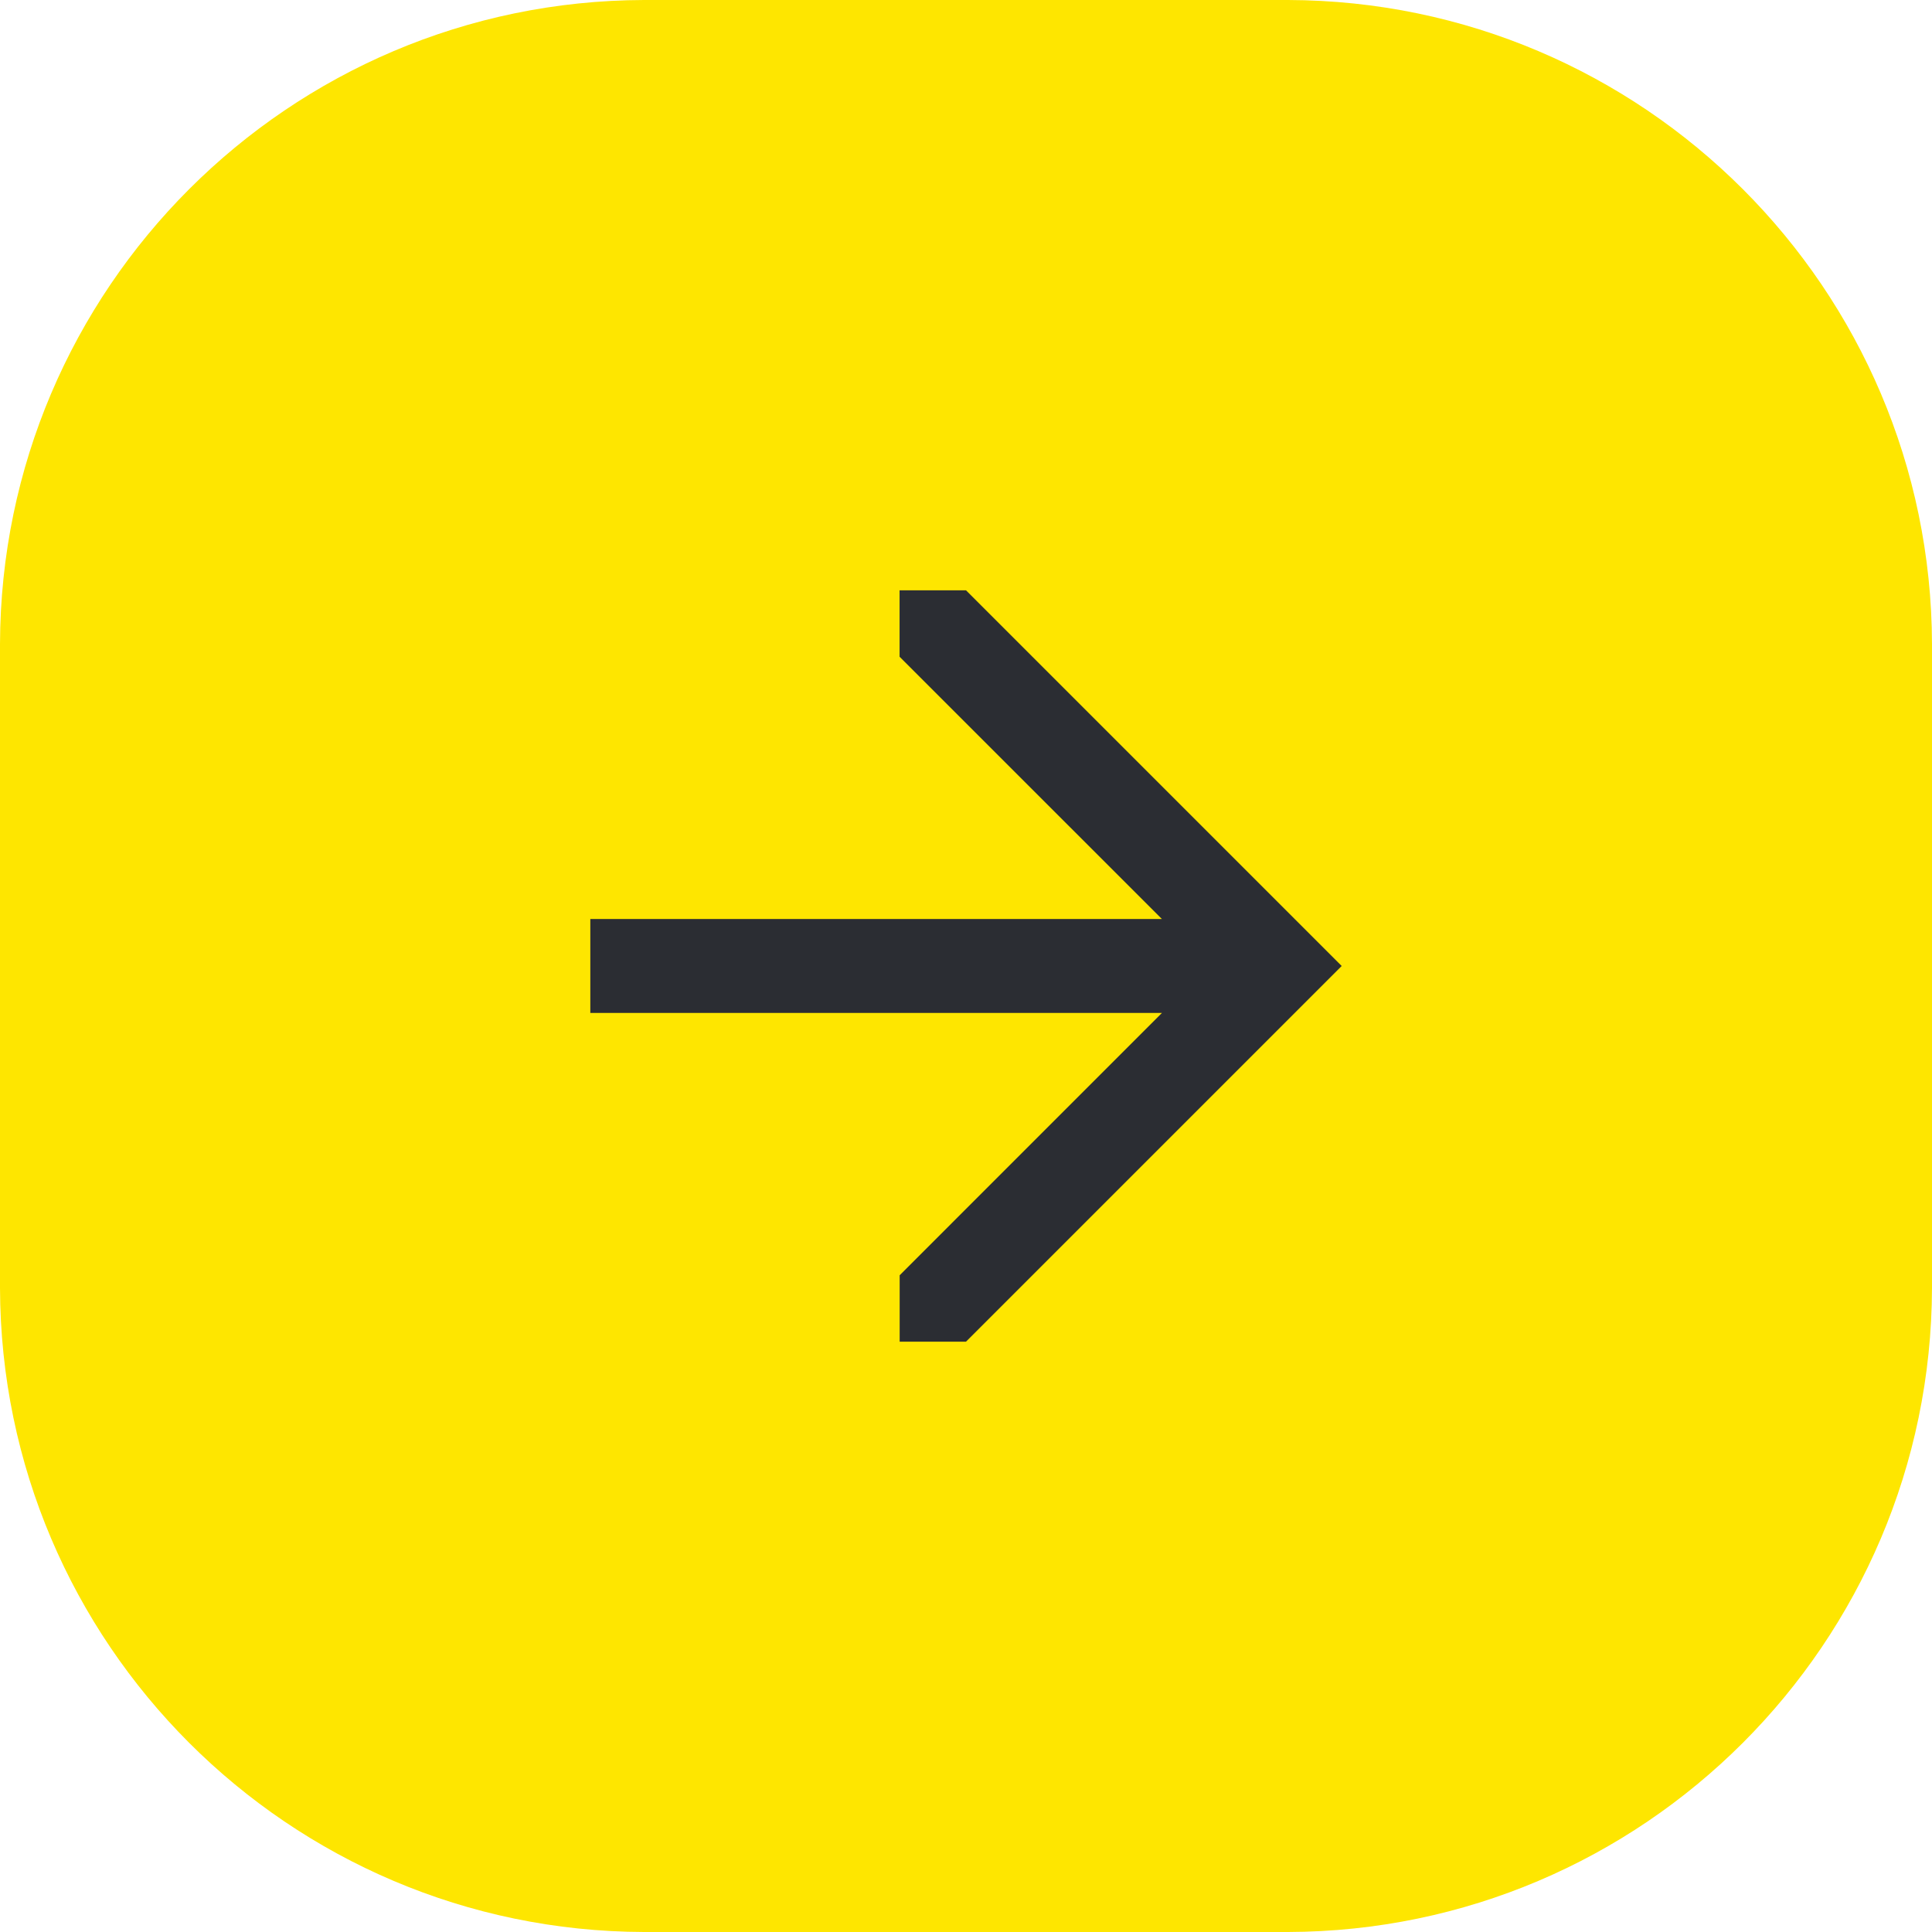
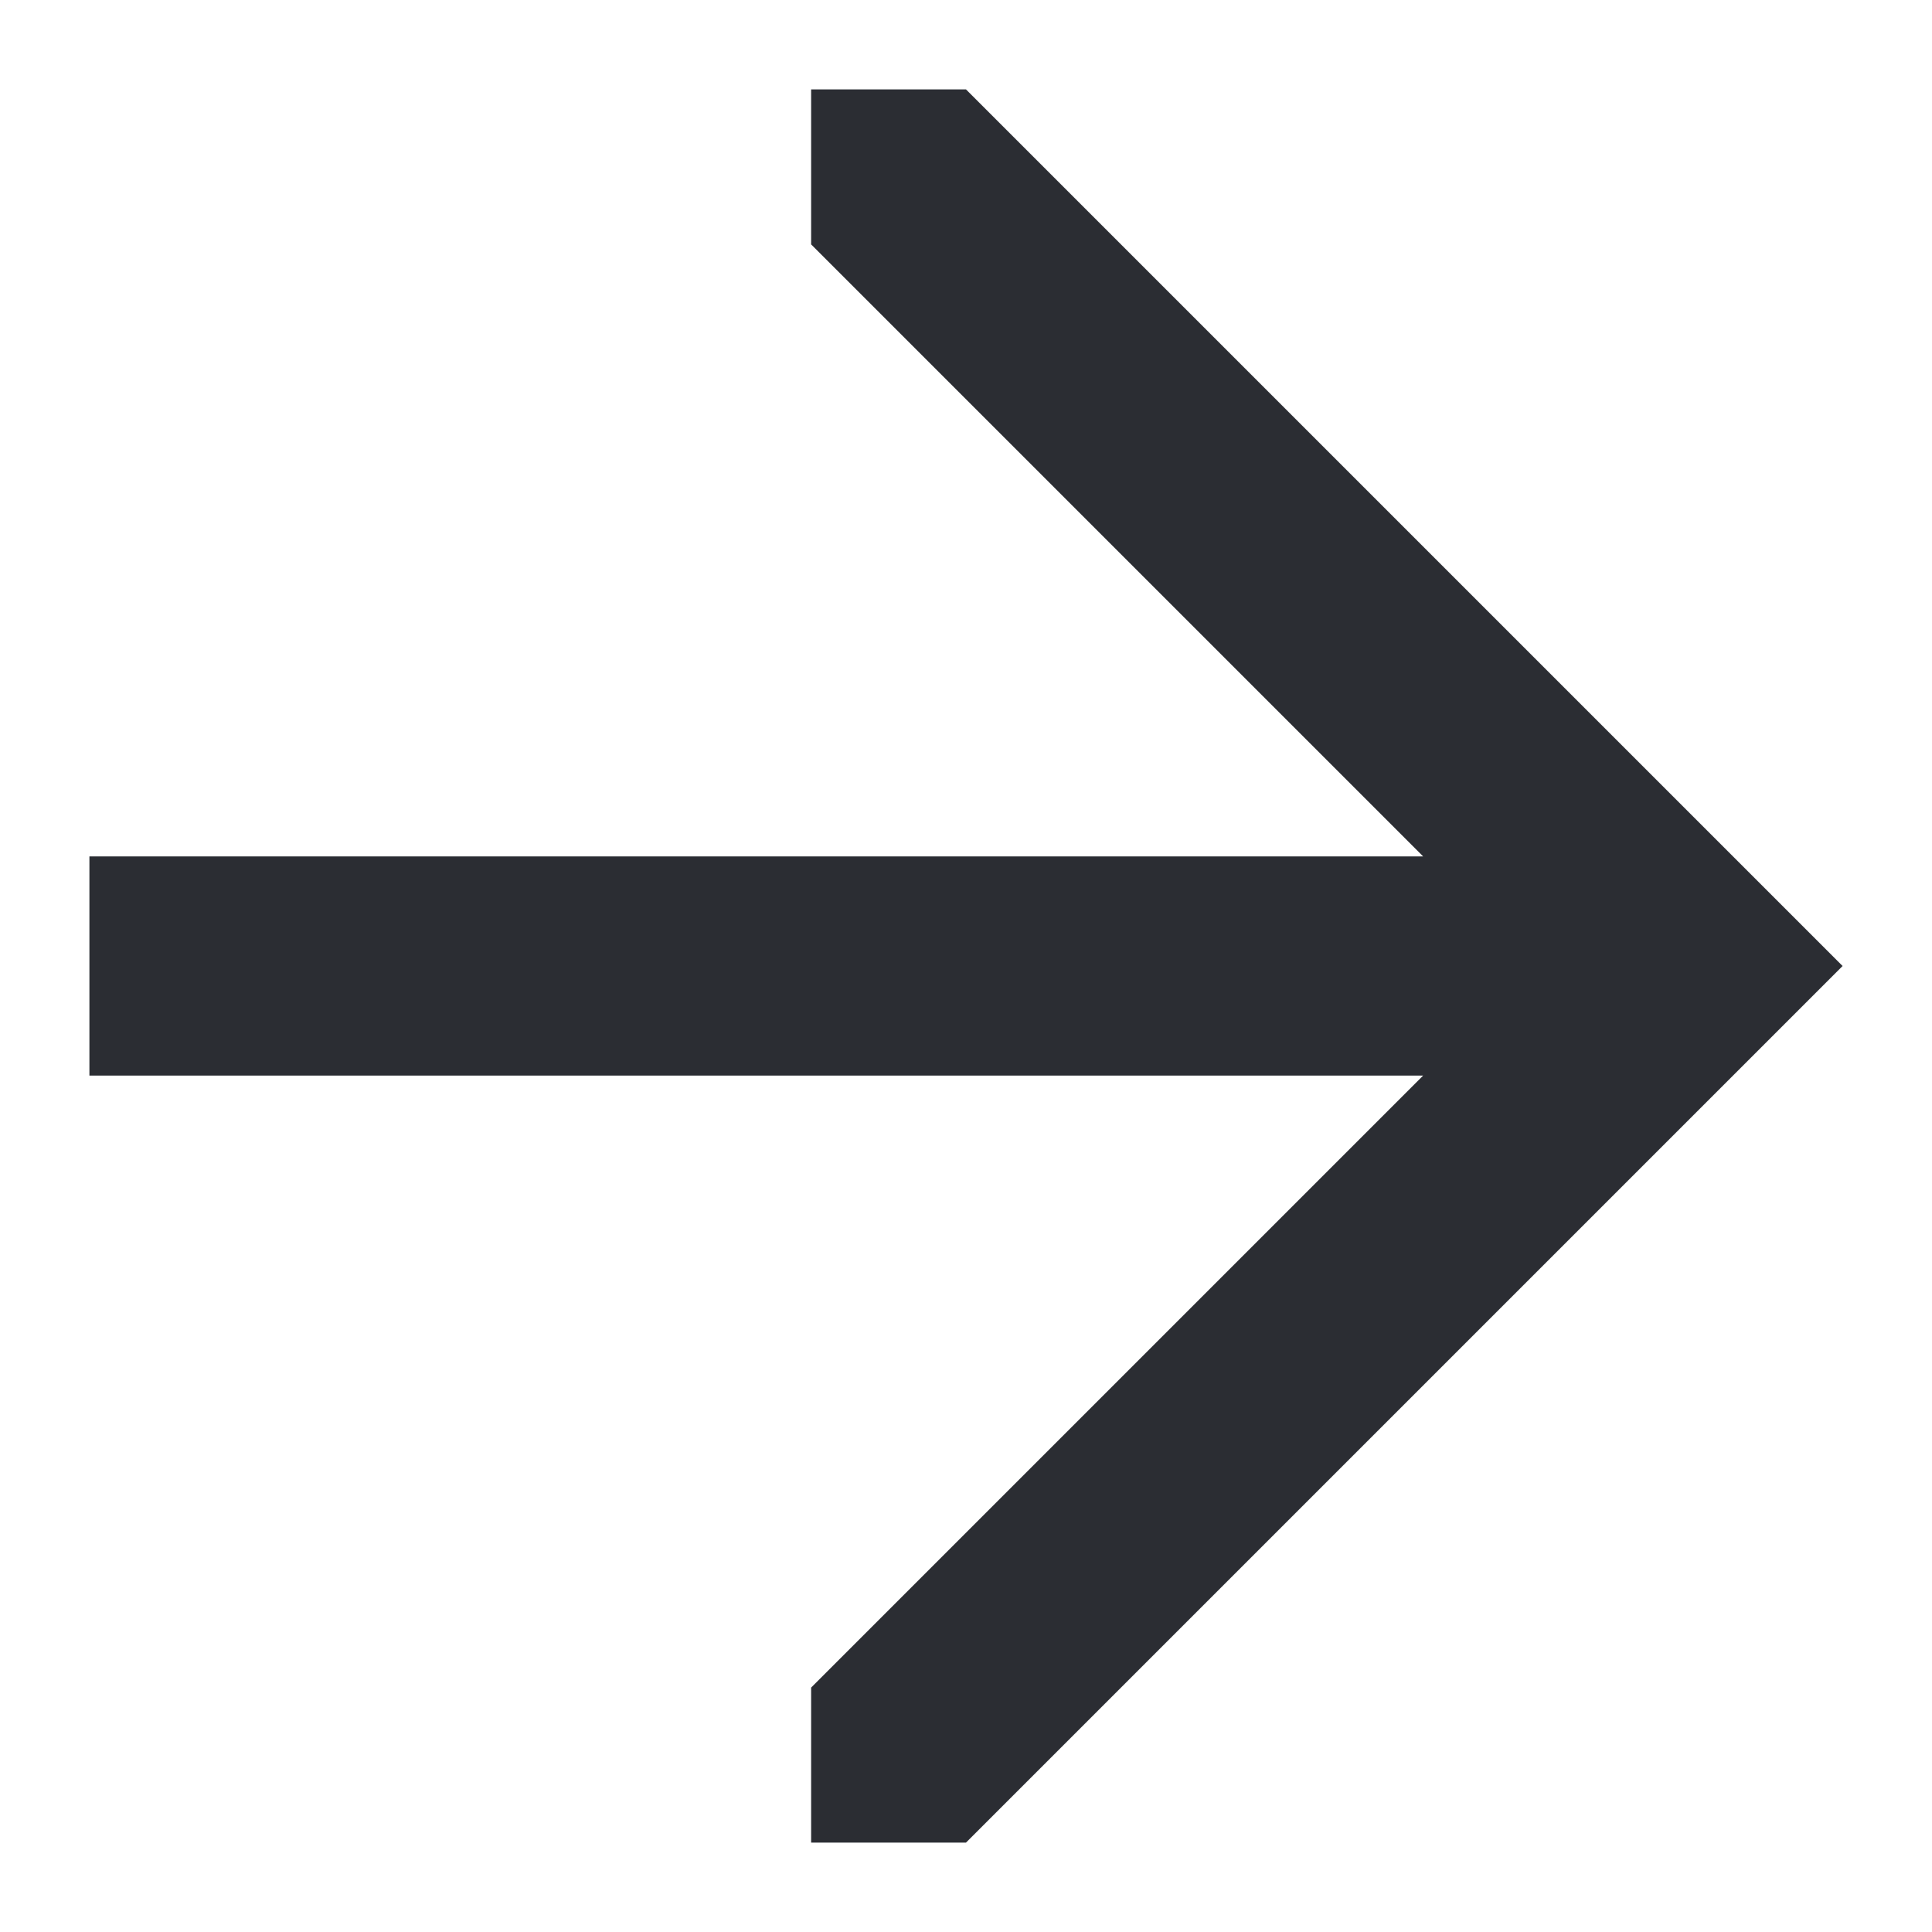
- <svg xmlns="http://www.w3.org/2000/svg" width="42" height="42" fill="none">
-   <path d="M14 0h14a14.04 14.04 0 0114 14v14a14.04 14.04 0 01-14 14H14A14.04 14.04 0 010 28V14A14.04 14.04 0 0114 0z" fill="#FEE600" />
-   <path d="M12.833 22.02H25.26l-5.702 5.703v1.444H21L29.167 21 21 12.833h-1.444v1.444l5.703 5.702H12.833v2.042z" fill="#2B2D33" />
+ <svg xmlns="http://www.w3.org/2000/svg" width="18" height="18" viewBox="0 0 18 18" fill="none">
+   <path d="M0.833 10.021H13.259L7.557 15.723V17.167H9L17.167 9L9 0.833H7.557V2.277L13.259 7.979H0.833V10.021Z" fill="#2B2D33" />
</svg>
